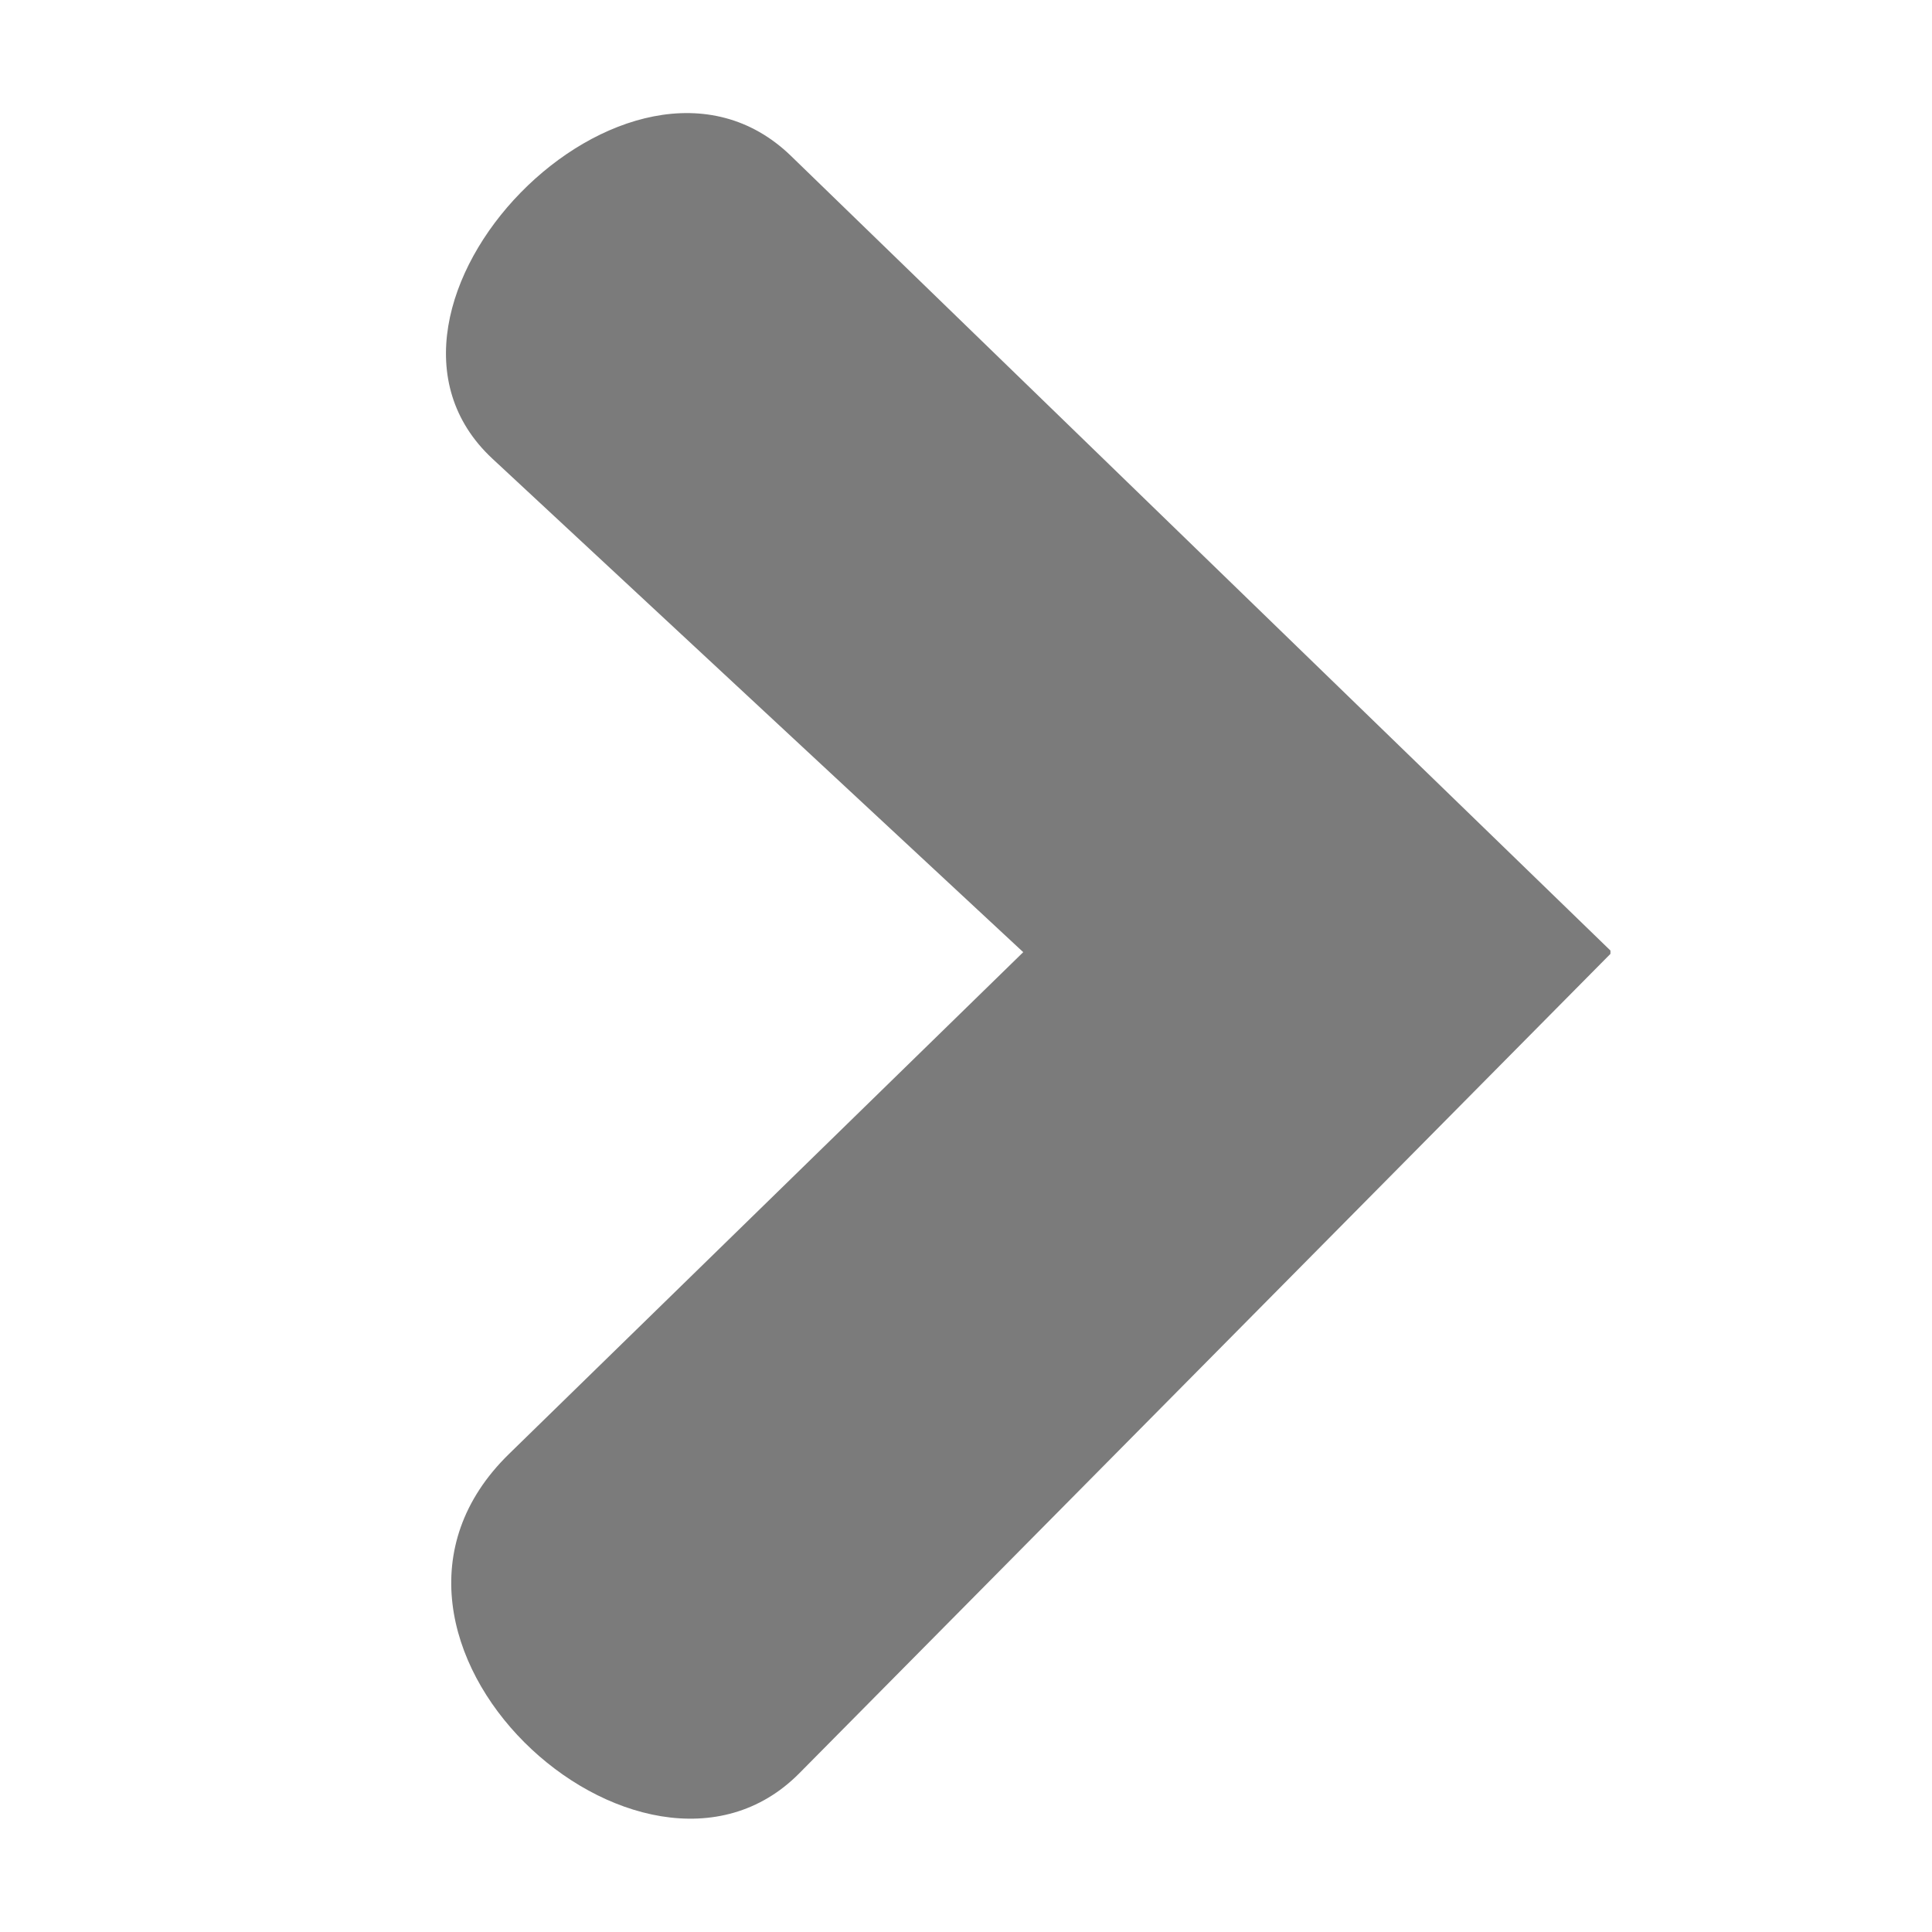
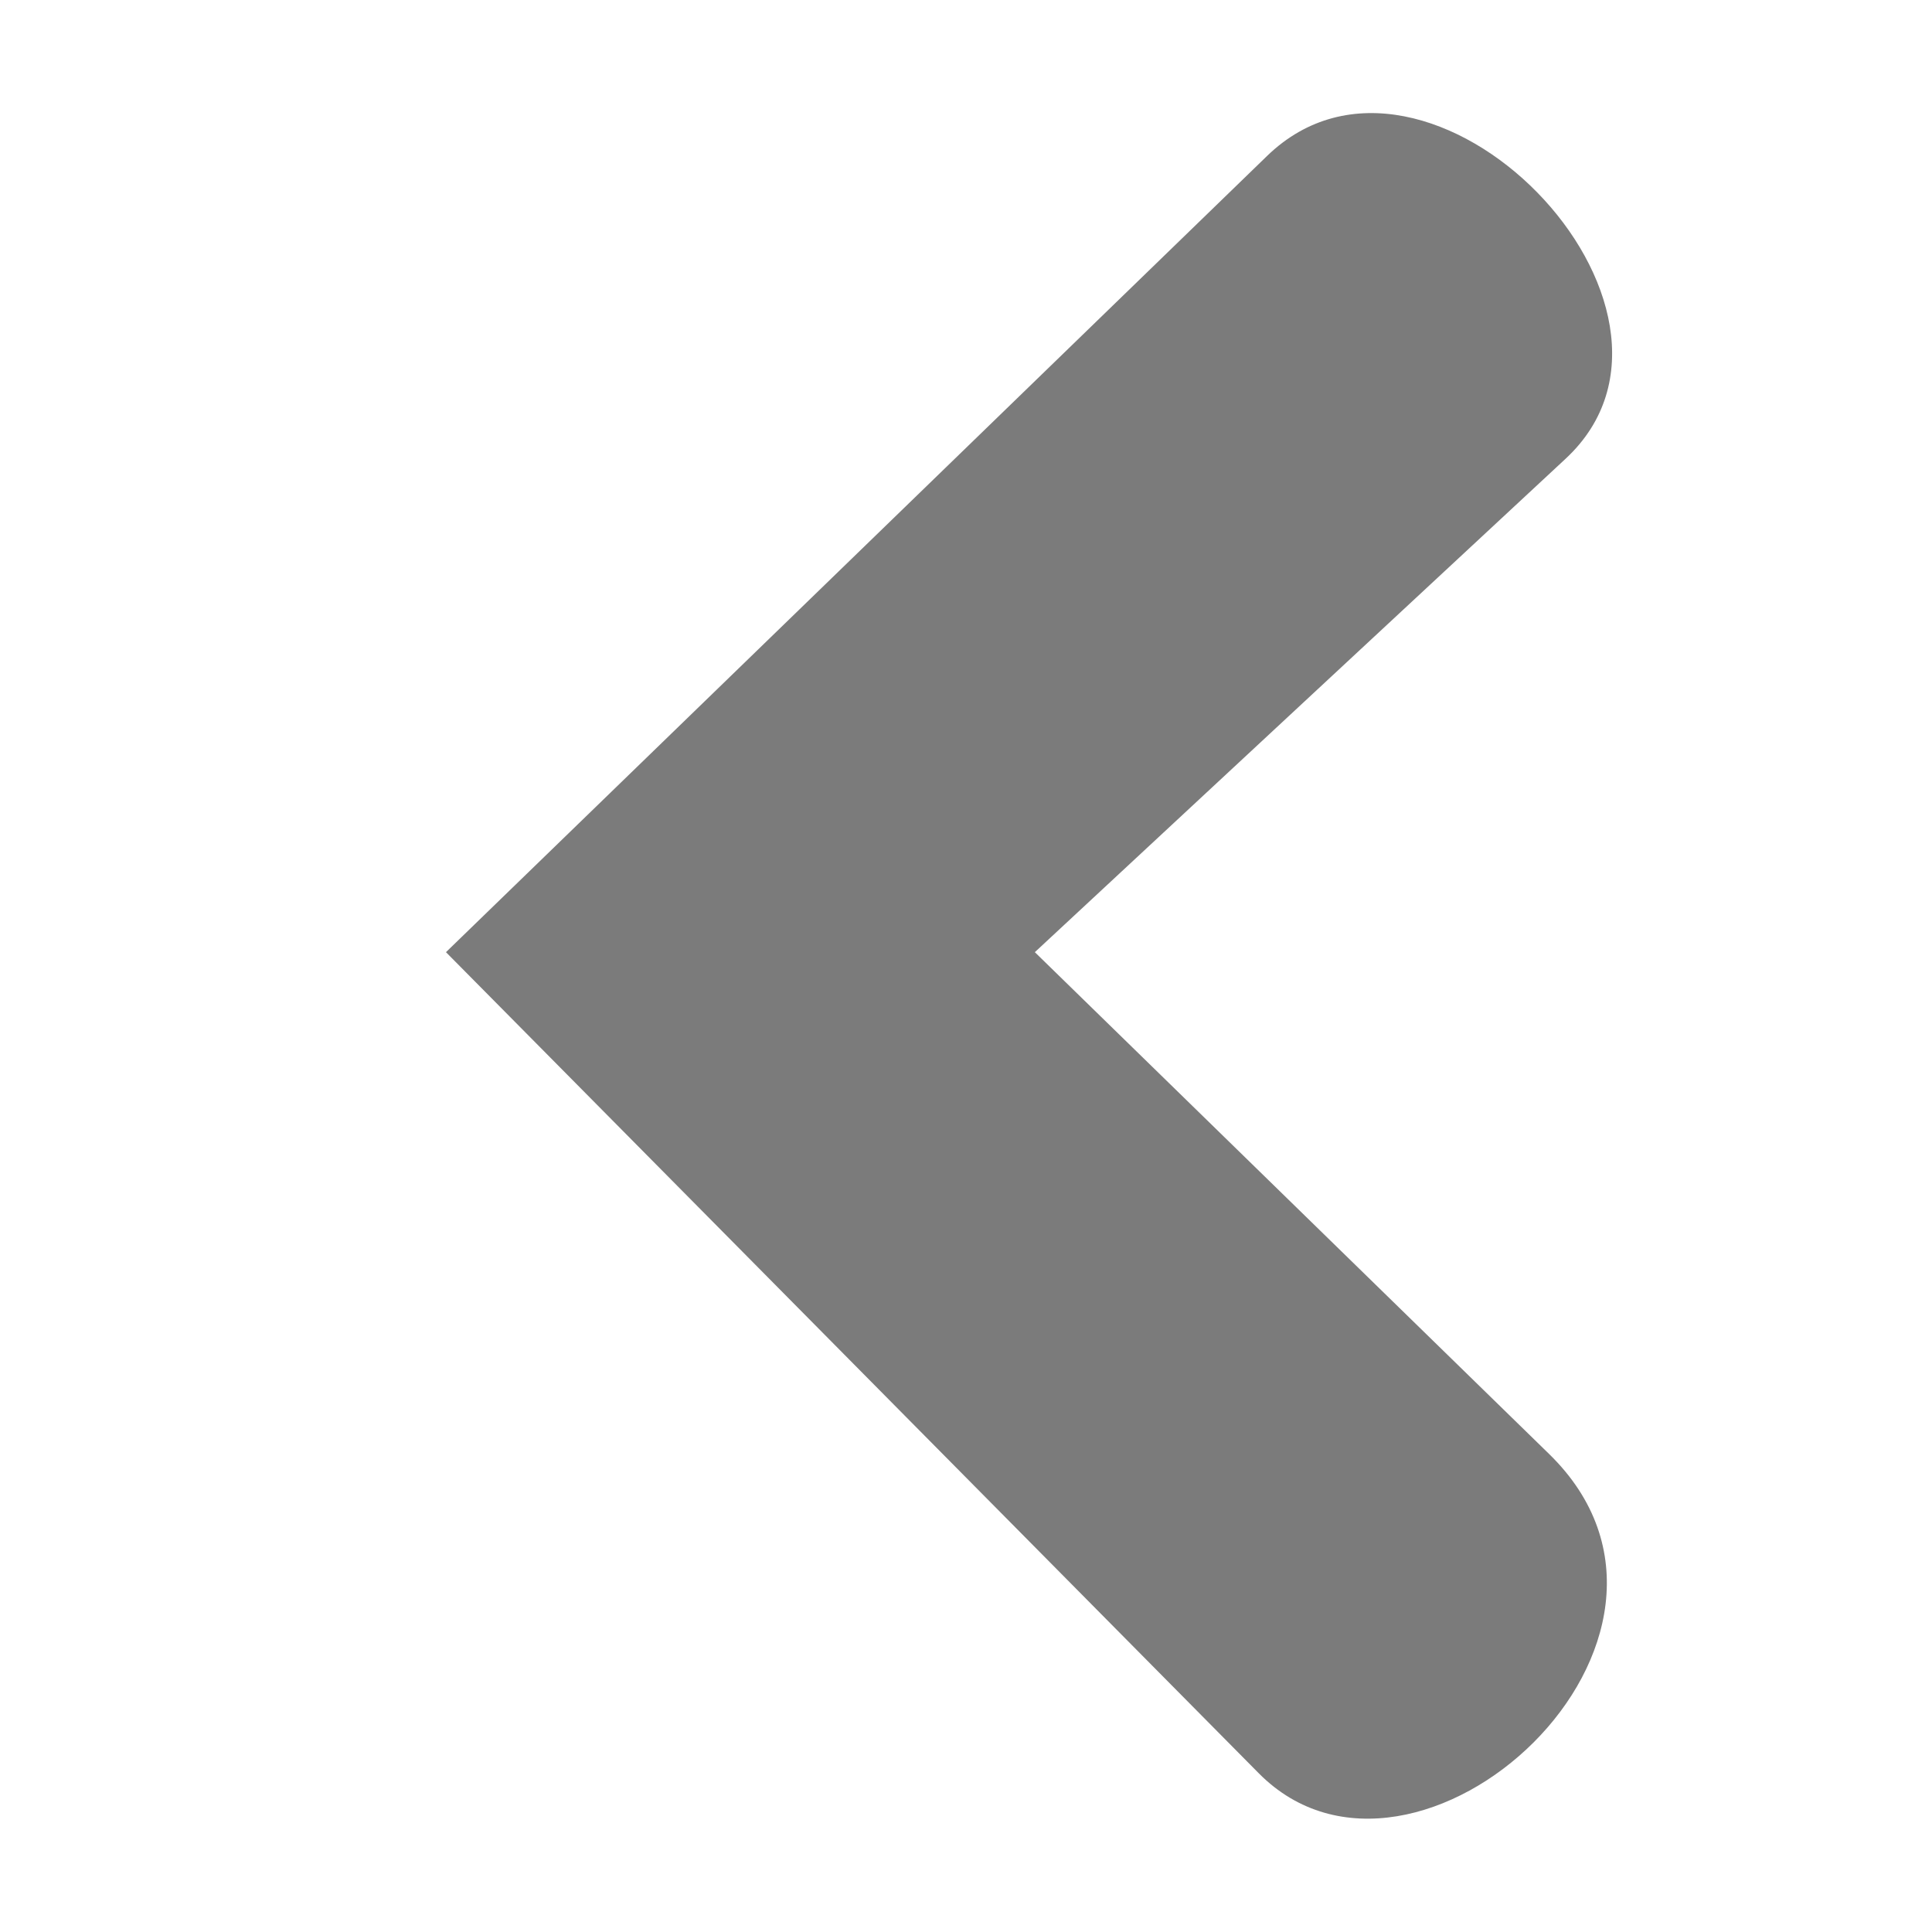
- <svg xmlns="http://www.w3.org/2000/svg" width="500" zoomAndPan="magnify" viewBox="0 0 375 375" height="500" preserveAspectRatio="xMidYMid meet" version="1.0">
-   <defs>
+ <svg xmlns="http://www.w3.org/2000/svg" width="500" zoomAndPan="magnify" viewBox="0 0 375 375" height="500" preserveAspectRatio="xMidYMid meet" version="1.0" id="svg2">
+   <defs id="defs1">
    <clipPath id="916ad3223c">
-       <path d="M 86 21 L 312.586 21 L 312.586 354 L 86 354 Z M 86 21 " clip-rule="nonzero" />
+       <path d="M 86 21 L 312.586 21 L 312.586 354 L 86 354 Z M 86 21 " clip-rule="nonzero" id="path1" />
    </clipPath>
  </defs>
-   <g clip-path="url(#916ad3223c)">
-     <path fill="#7b7b7b" d="M 312.91 184.816 L 155.145 344.191 C 124.672 374.977 62.09 318.031 98.797 282.211 L 198.609 184.816 L 95.578 89.031 C 64.207 59.863 122.32 0.004 153.535 30.27 Z M 312.91 184.816 " fill-opacity="1" fill-rule="nonzero" />
-   </g>
+   <path fill="#7b7b7b" d="m 86.562,184.816 157.766,159.375 c 30.473,30.785 93.055,-26.16 56.348,-61.98 L 200.863,184.816 303.894,89.031 C 335.265,59.863 277.152,0.004 245.937,30.27 Z m 0,0" fill-opacity="1" fill-rule="nonzero" id="path2" />
</svg>
